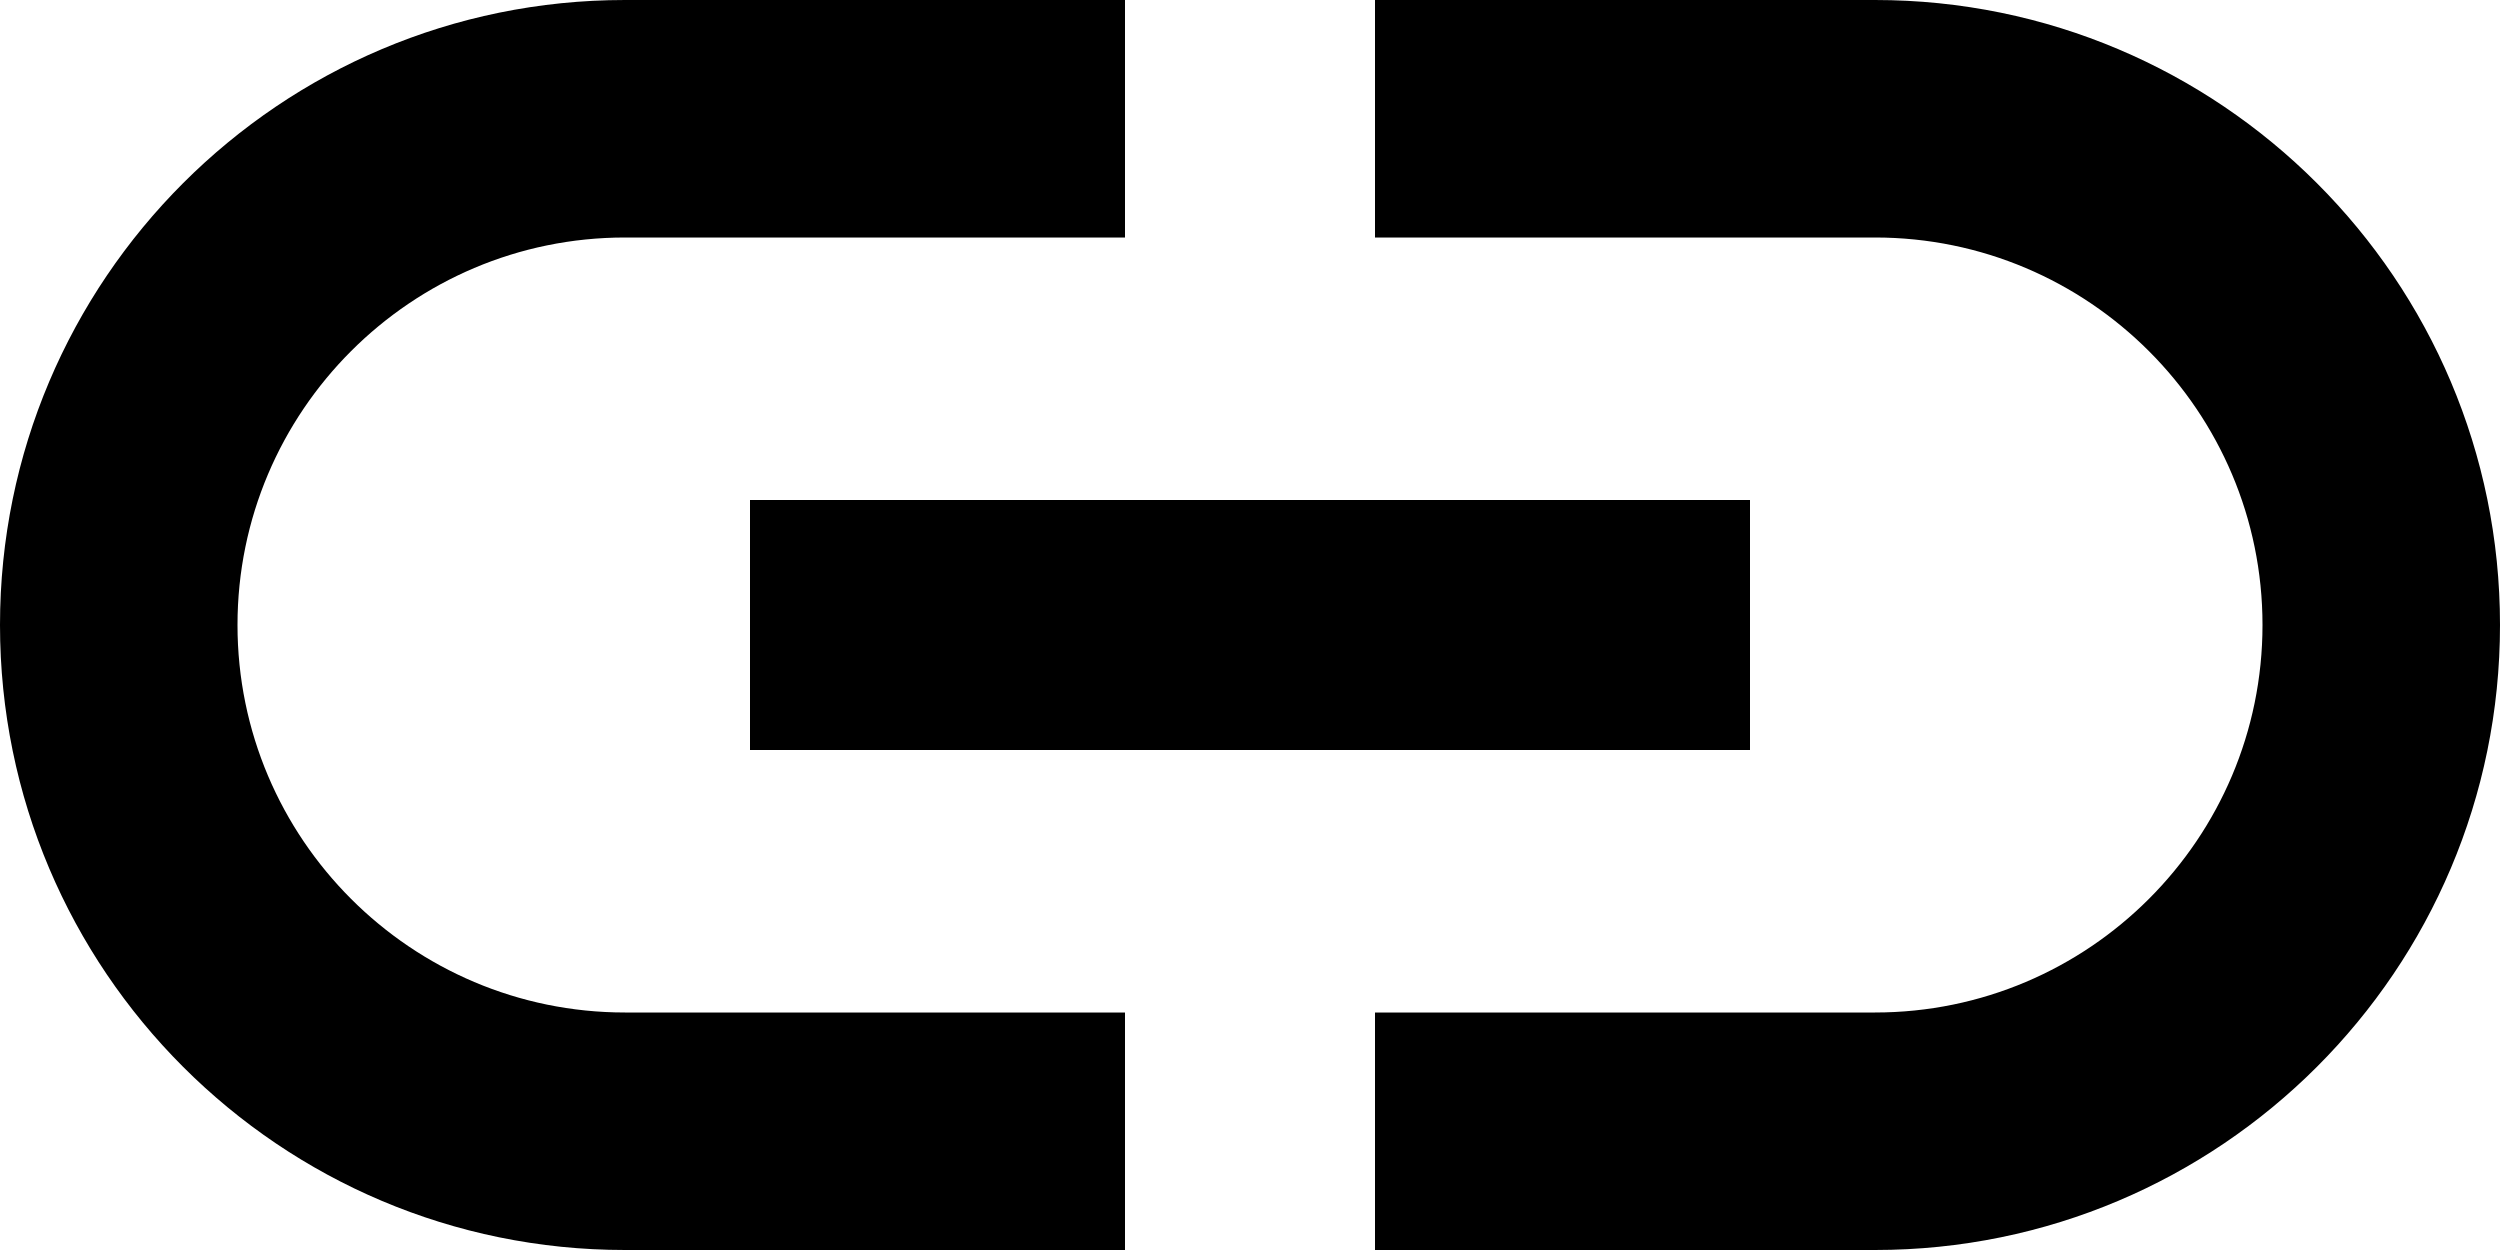
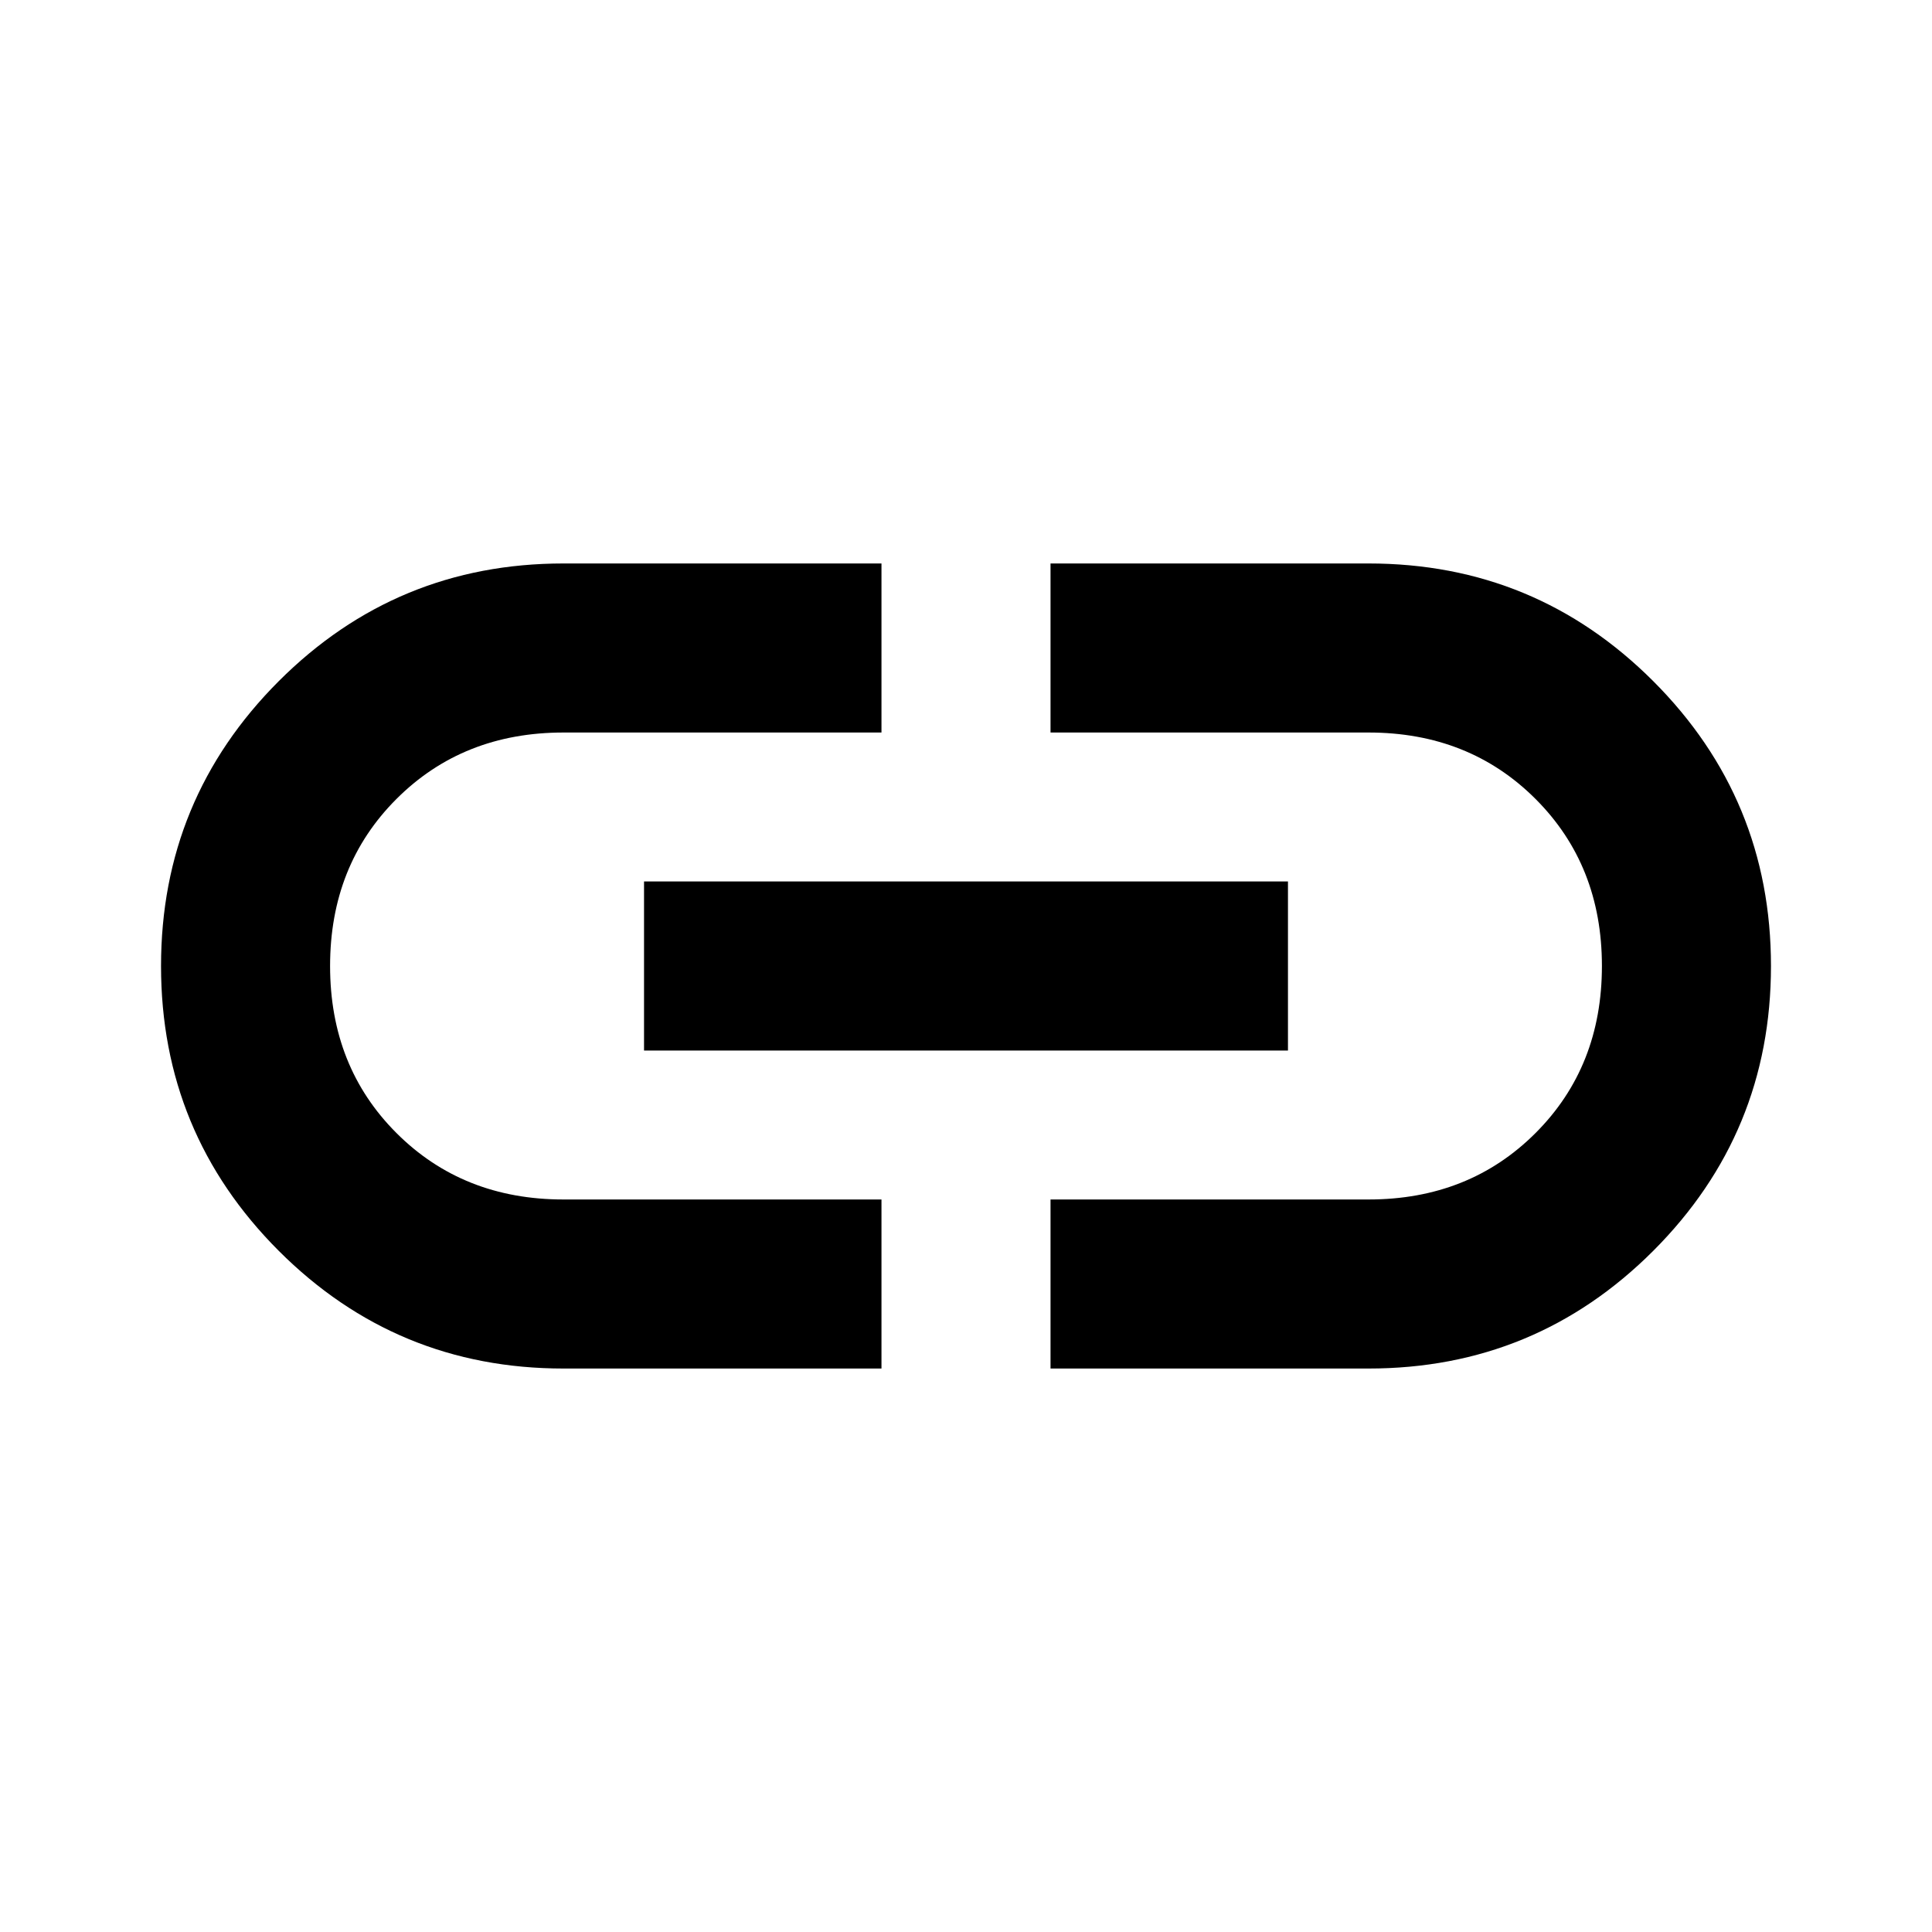
- <svg xmlns="http://www.w3.org/2000/svg" width="20" height="10" viewBox="0 0 20 10" fill="none">
-   <path d="M1.9 5C1.9 3.29 3.29 1.9 5 1.9H9V0H5C2.24 0 0 2.24 0 5C0 7.76 2.24 10 5 10H9V8.1H5C3.29 8.1 1.9 6.71 1.9 5ZM6 6H14V4H6V6ZM15 0H11V1.9H15C16.71 1.9 18.1 3.29 18.1 5C18.1 6.71 16.71 8.1 15 8.1H11V10H15C17.76 10 20 7.76 20 5C20 2.24 17.76 0 15 0Z" fill="black" />
+ <svg xmlns="http://www.w3.org/2000/svg" width="20" height="20" viewBox="0 0 20 20" fill="none">
+   <path d="M9.125 14.167H5.833C4.68 14.167 3.698 13.761 2.885 12.948C2.073 12.135 1.667 11.153 1.667 10C1.667 8.847 2.073 7.865 2.885 7.052C3.698 6.239 4.68 5.833 5.833 5.833H9.125V7.583H5.833C5.139 7.583 4.563 7.812 4.104 8.271C3.646 8.729 3.417 9.305 3.417 10C3.417 10.695 3.646 11.271 4.104 11.729C4.563 12.188 5.139 12.417 5.833 12.417H9.125V14.167ZM6.667 10.875V9.125H13.333V10.875H6.667ZM10.875 14.167V12.417H14.167C14.861 12.417 15.437 12.188 15.896 11.729C16.354 11.271 16.583 10.695 16.583 10C16.583 9.305 16.354 8.729 15.896 8.271C15.437 7.812 14.861 7.583 14.167 7.583H10.875V5.833H14.167C15.32 5.833 16.302 6.239 17.115 7.052C17.927 7.865 18.333 8.847 18.333 10C18.333 11.153 17.927 12.135 17.115 12.948C16.302 13.761 15.32 14.167 14.167 14.167H10.875Z" fill="black" />
</svg>
